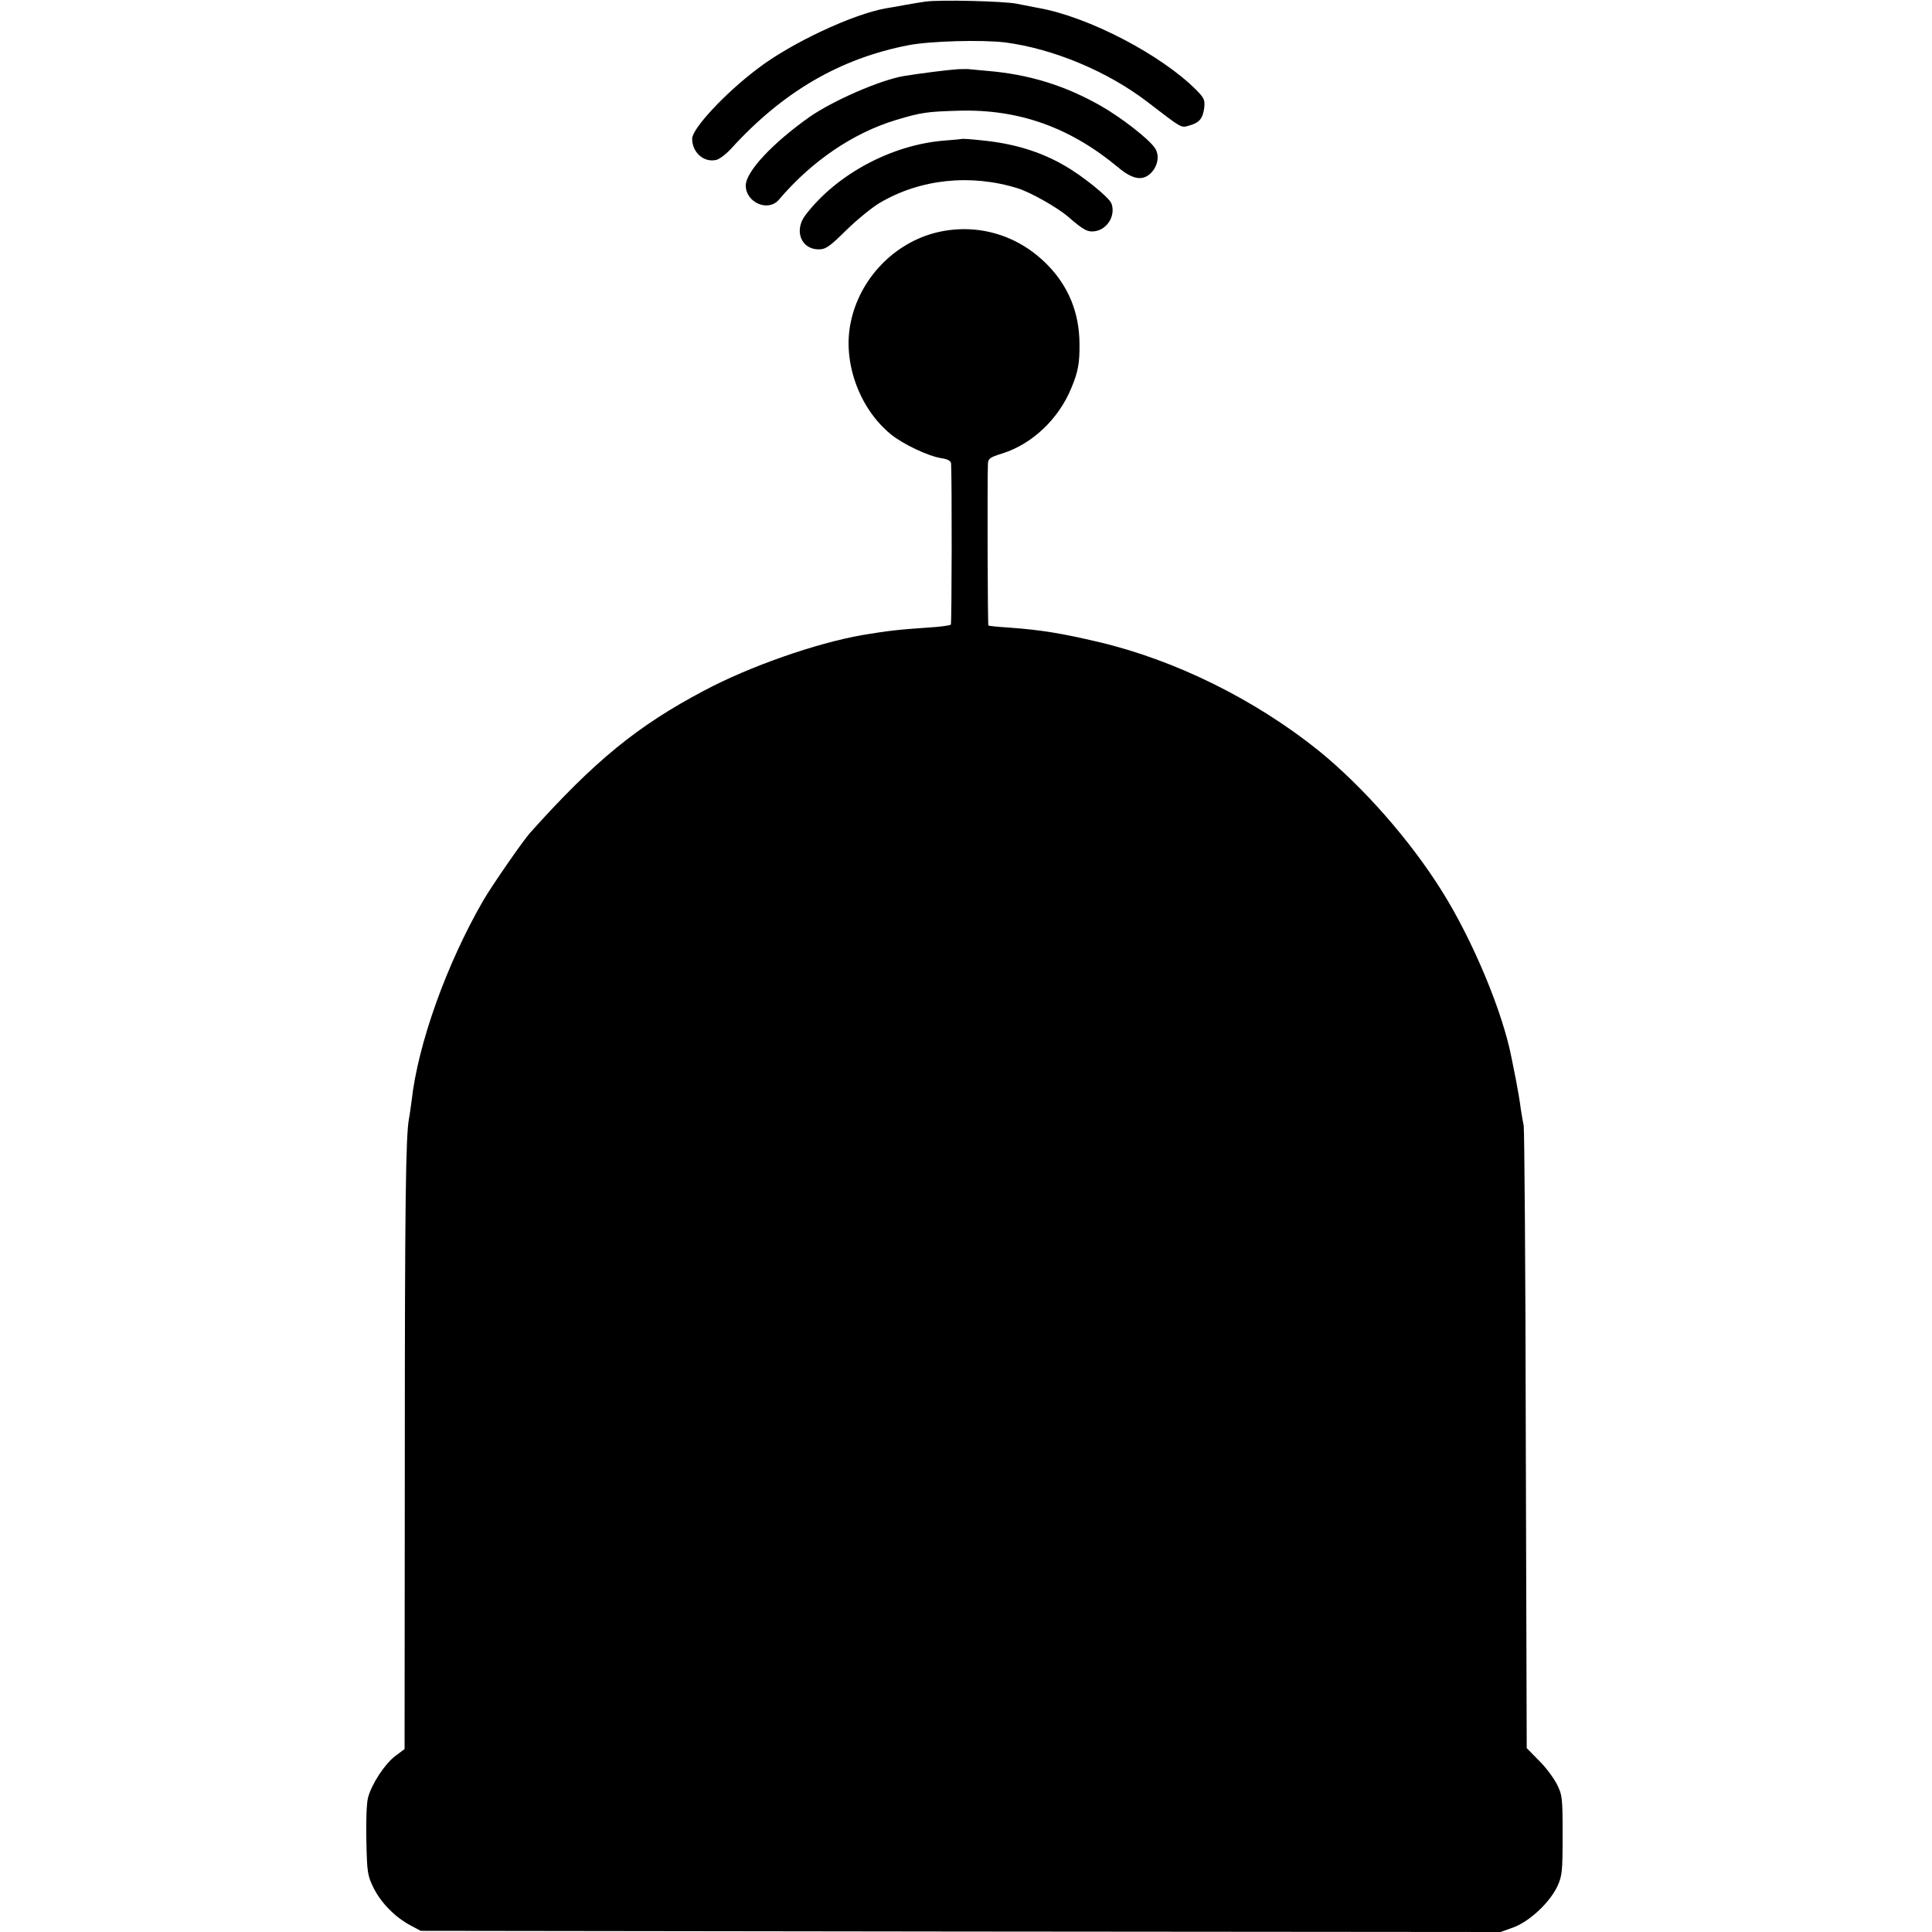
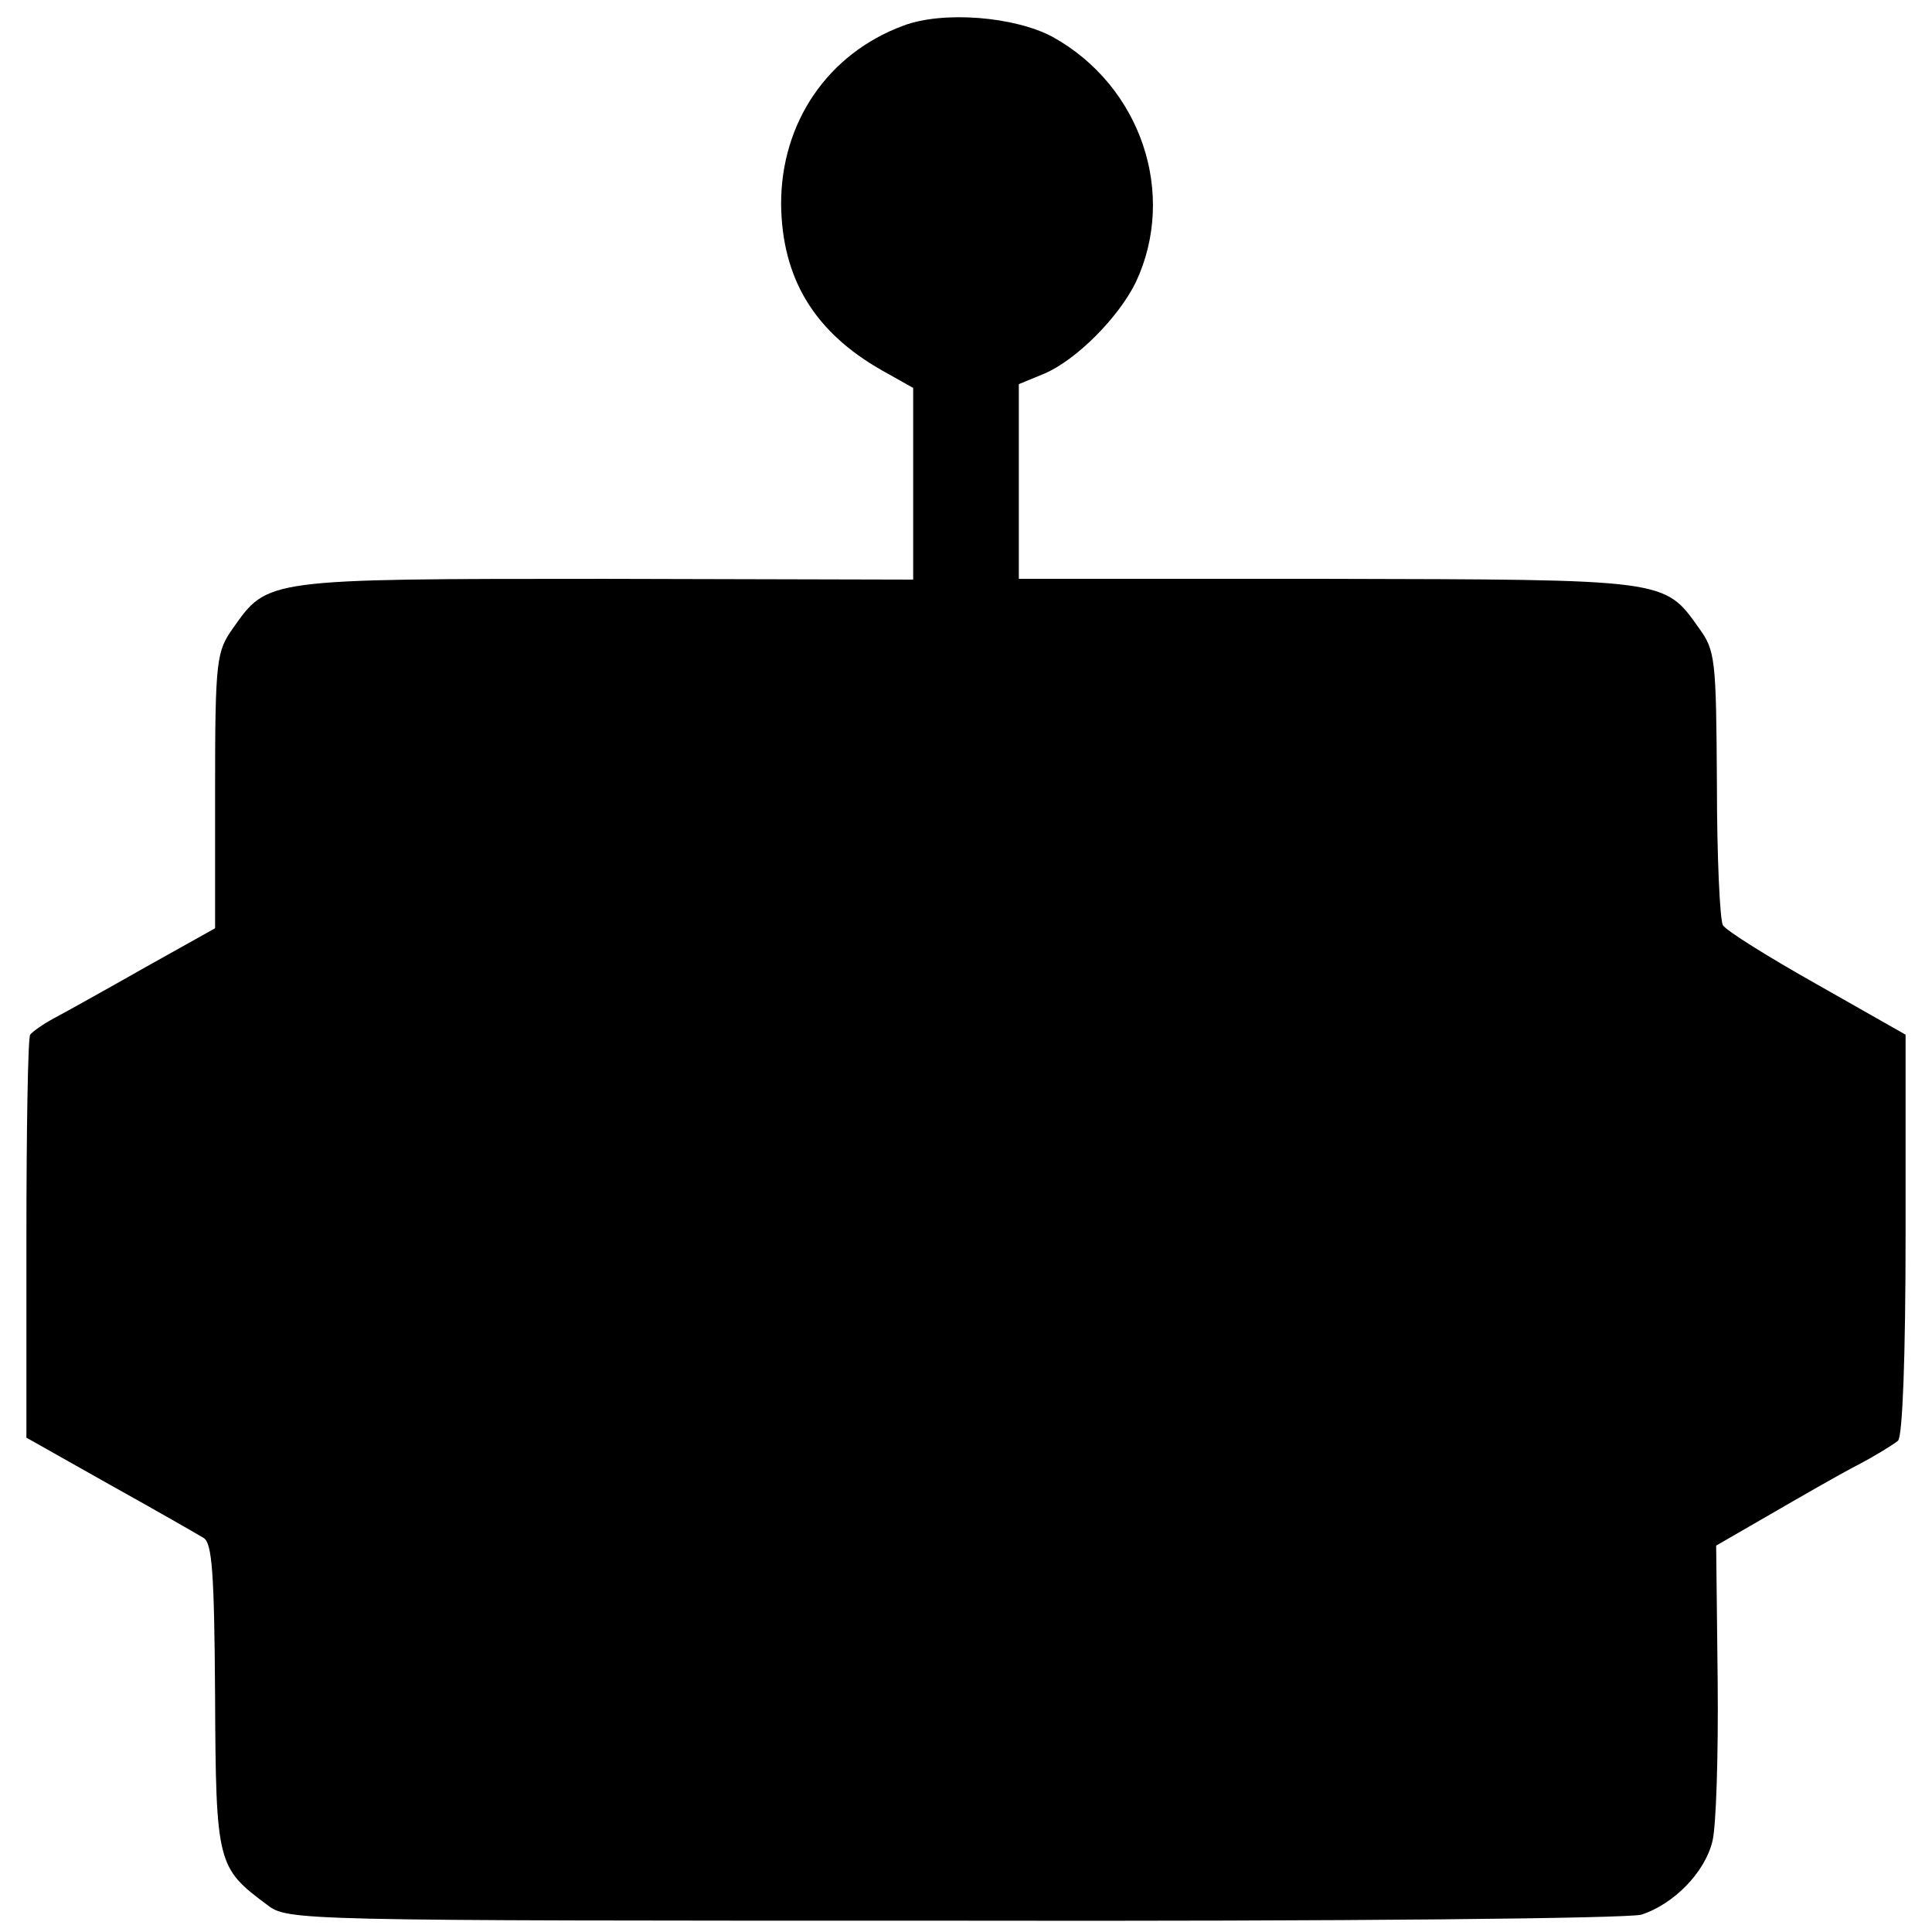
- <svg xmlns="http://www.w3.org/2000/svg" version="1.0" width="829pt" height="829pt" viewBox="0 0 829 829" preserveAspectRatio="xMidYMid meet">
-   <g transform="translate(0,829) scale(0.1,-0.1)" fill="#000000" stroke="none">
-     <path d="M3970 8283 c-14 -2 -52 -8 -85 -14 -33 -6 -71 -13 -85 -15 -141 -25 -407 -149 -551 -260 -139 -105 -279 -256 -279 -299 0 -60 51 -104 104 -91 13 3 42 25 63 48 222 244 467 387 761 444 93 18 314 24 415 12 206 -27 439 -124 610 -255 151 -116 144 -112 179 -102 44 12 59 30 65 75 4 35 0 43 -32 76 -150 152 -464 316 -680 354 -16 3 -58 11 -92 18 -56 11 -331 18 -393 9z" />
-     <path d="M4110 7993 c-45 -3 -163 -18 -230 -29 -100 -16 -307 -106 -408 -177 -158 -112 -272 -234 -272 -293 0 -73 96 -115 142 -61 141 166 318 286 502 342 111 33 133 36 271 40 258 7 478 -72 685 -245 59 -49 101 -57 136 -25 32 30 41 78 20 109 -24 38 -145 132 -233 182 -153 87 -307 135 -488 150 -38 3 -72 7 -75 7 -3 1 -25 1 -50 0z" />
-     <path d="M4127 7694 c-1 -1 -33 -4 -72 -7 -227 -17 -465 -144 -599 -320 -50 -66 -19 -147 57 -147 30 0 46 11 119 83 46 45 110 97 142 116 174 103 391 126 593 63 55 -17 171 -83 215 -121 67 -58 85 -68 117 -63 53 8 89 68 70 119 -10 26 -124 119 -204 164 -102 59 -218 94 -355 107 -44 5 -82 7 -83 6z" />
-     <path d="M4025 7294 c-186 -43 -337 -199 -375 -389 -35 -169 37 -368 173 -479 52 -42 159 -93 216 -102 28 -4 41 -12 42 -23 4 -76 3 -685 -1 -691 -3 -4 -48 -10 -100 -13 -120 -8 -173 -14 -280 -32 -199 -35 -483 -134 -680 -239 -284 -150 -468 -300 -745 -609 -30 -33 -167 -231 -202 -292 -156 -270 -280 -614 -307 -860 -4 -27 -8 -61 -11 -74 -14 -75 -18 -357 -18 -1471 l-1 -1235 -40 -30 c-45 -34 -101 -119 -117 -179 -6 -23 -9 -102 -7 -185 3 -138 5 -149 32 -204 33 -64 92 -124 158 -159 l43 -23 2317 -3 2317 -2 58 21 c69 27 153 106 186 176 20 44 22 64 22 218 0 161 -1 172 -25 220 -14 27 -48 73 -77 101 l-52 53 -4 1323 c-1 728 -6 1334 -9 1348 -3 14 -9 48 -13 75 -3 28 -13 82 -20 120 -8 39 -16 81 -19 95 -38 198 -166 504 -298 715 -138 221 -340 450 -531 605 -272 218 -612 387 -942 465 -157 37 -246 52 -384 62 -47 3 -88 7 -90 9 -3 3 -5 612 -2 694 1 22 9 28 61 44 128 40 242 147 297 281 29 69 36 108 35 191 -1 132 -47 245 -137 337 -125 128 -298 180 -470 141z" />
+ <svg xmlns="http://www.w3.org/2000/svg" version="1.0" width="256pt" height="256pt" viewBox="0 0 256 256" preserveAspectRatio="xMidYMid meet">
+   <g transform="translate(0,256) scale(0.1,-0.1)" fill="#000000" stroke="none">
+     <path d="M1197 2526 c-100 -37 -162 -128 -162 -236 1 -99 44 -170 134 -221 l41 -23 0 -127 0 -127 -408 1 c-451 0 -447 0 -493 -65 -22 -31 -24 -41 -24 -215 l0 -183 -93 -52 c-51 -29 -105 -59 -120 -67 -15 -8 -29 -18 -32 -22 -3 -4 -5 -126 -5 -271 l0 -263 110 -62 c61 -34 117 -66 125 -71 11 -7 14 -46 15 -210 1 -222 3 -227 69 -276 27 -21 36 -21 909 -21 526 -1 894 3 912 8 43 14 84 56 94 97 5 19 8 115 7 213 l-2 179 71 41 c38 22 90 52 115 65 25 13 49 28 55 33 6 6 10 112 10 274 l0 264 -118 67 c-64 36 -120 71 -124 78 -4 6 -8 90 -8 187 -1 166 -2 177 -24 207 -46 65 -42 64 -493 65 l-408 0 0 129 0 129 34 14 c42 18 98 74 121 121 55 117 7 260 -110 325 -50 27 -145 35 -198 15z" />
  </g>
</svg>
